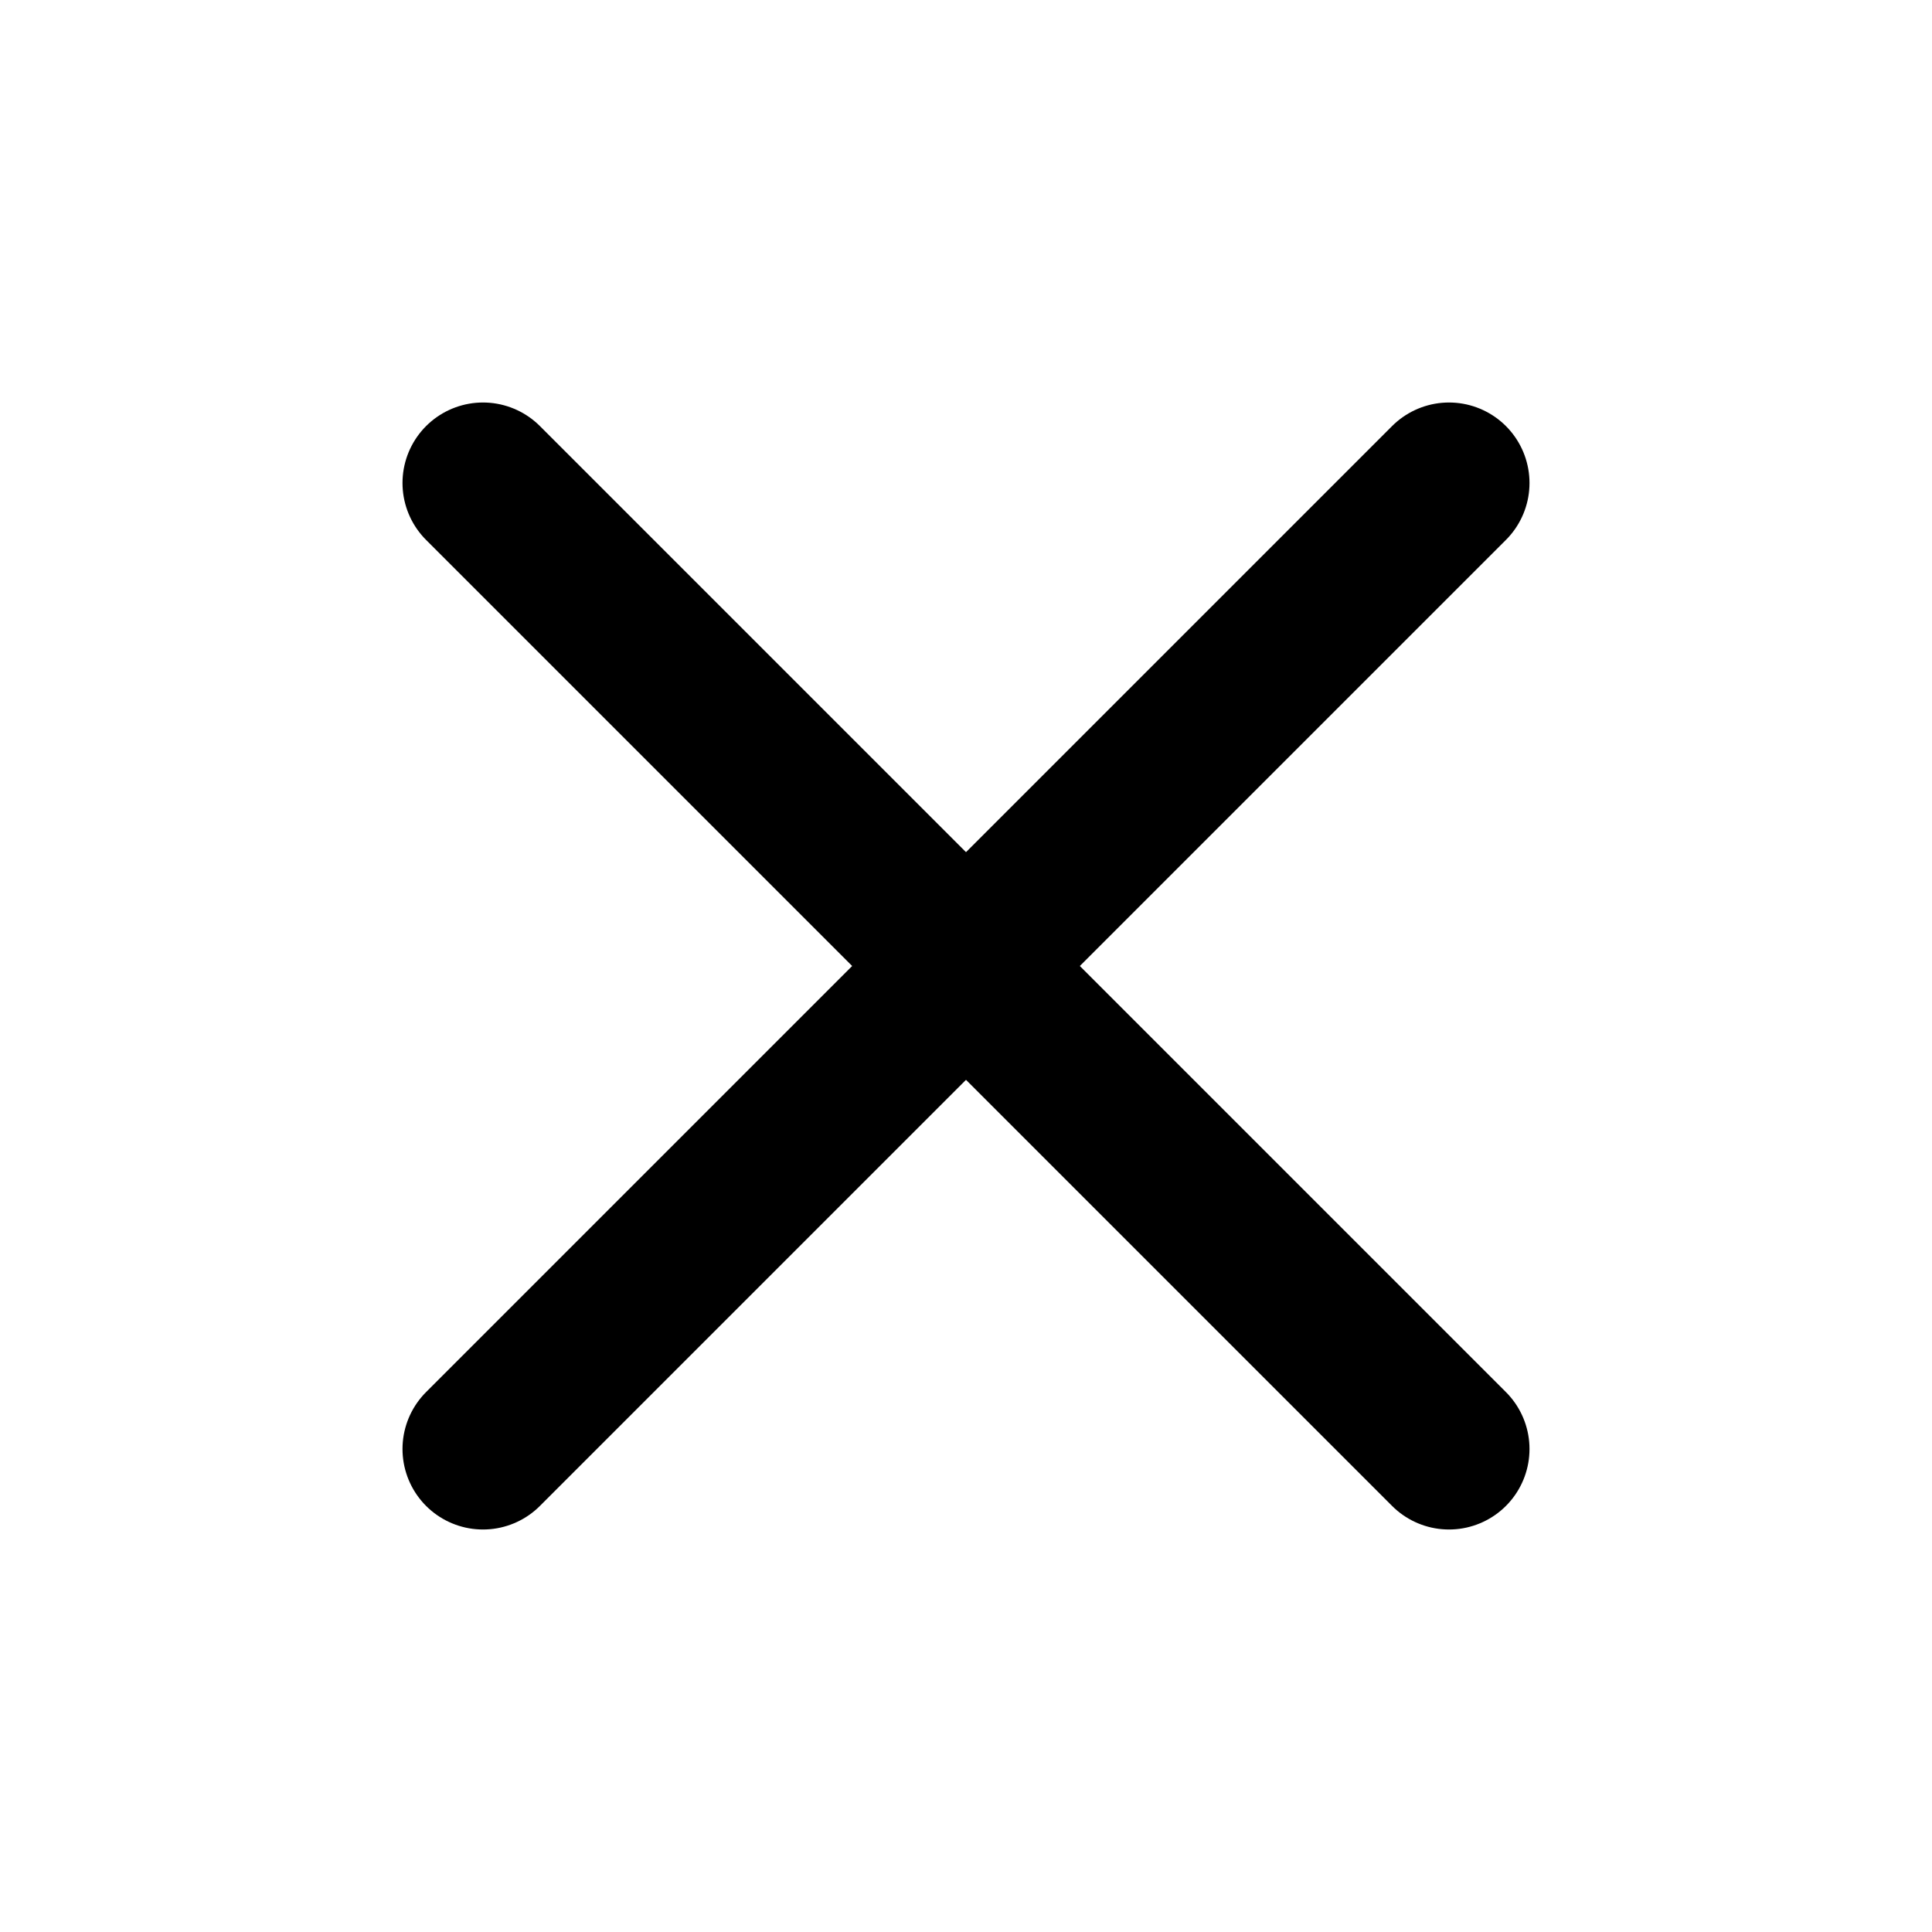
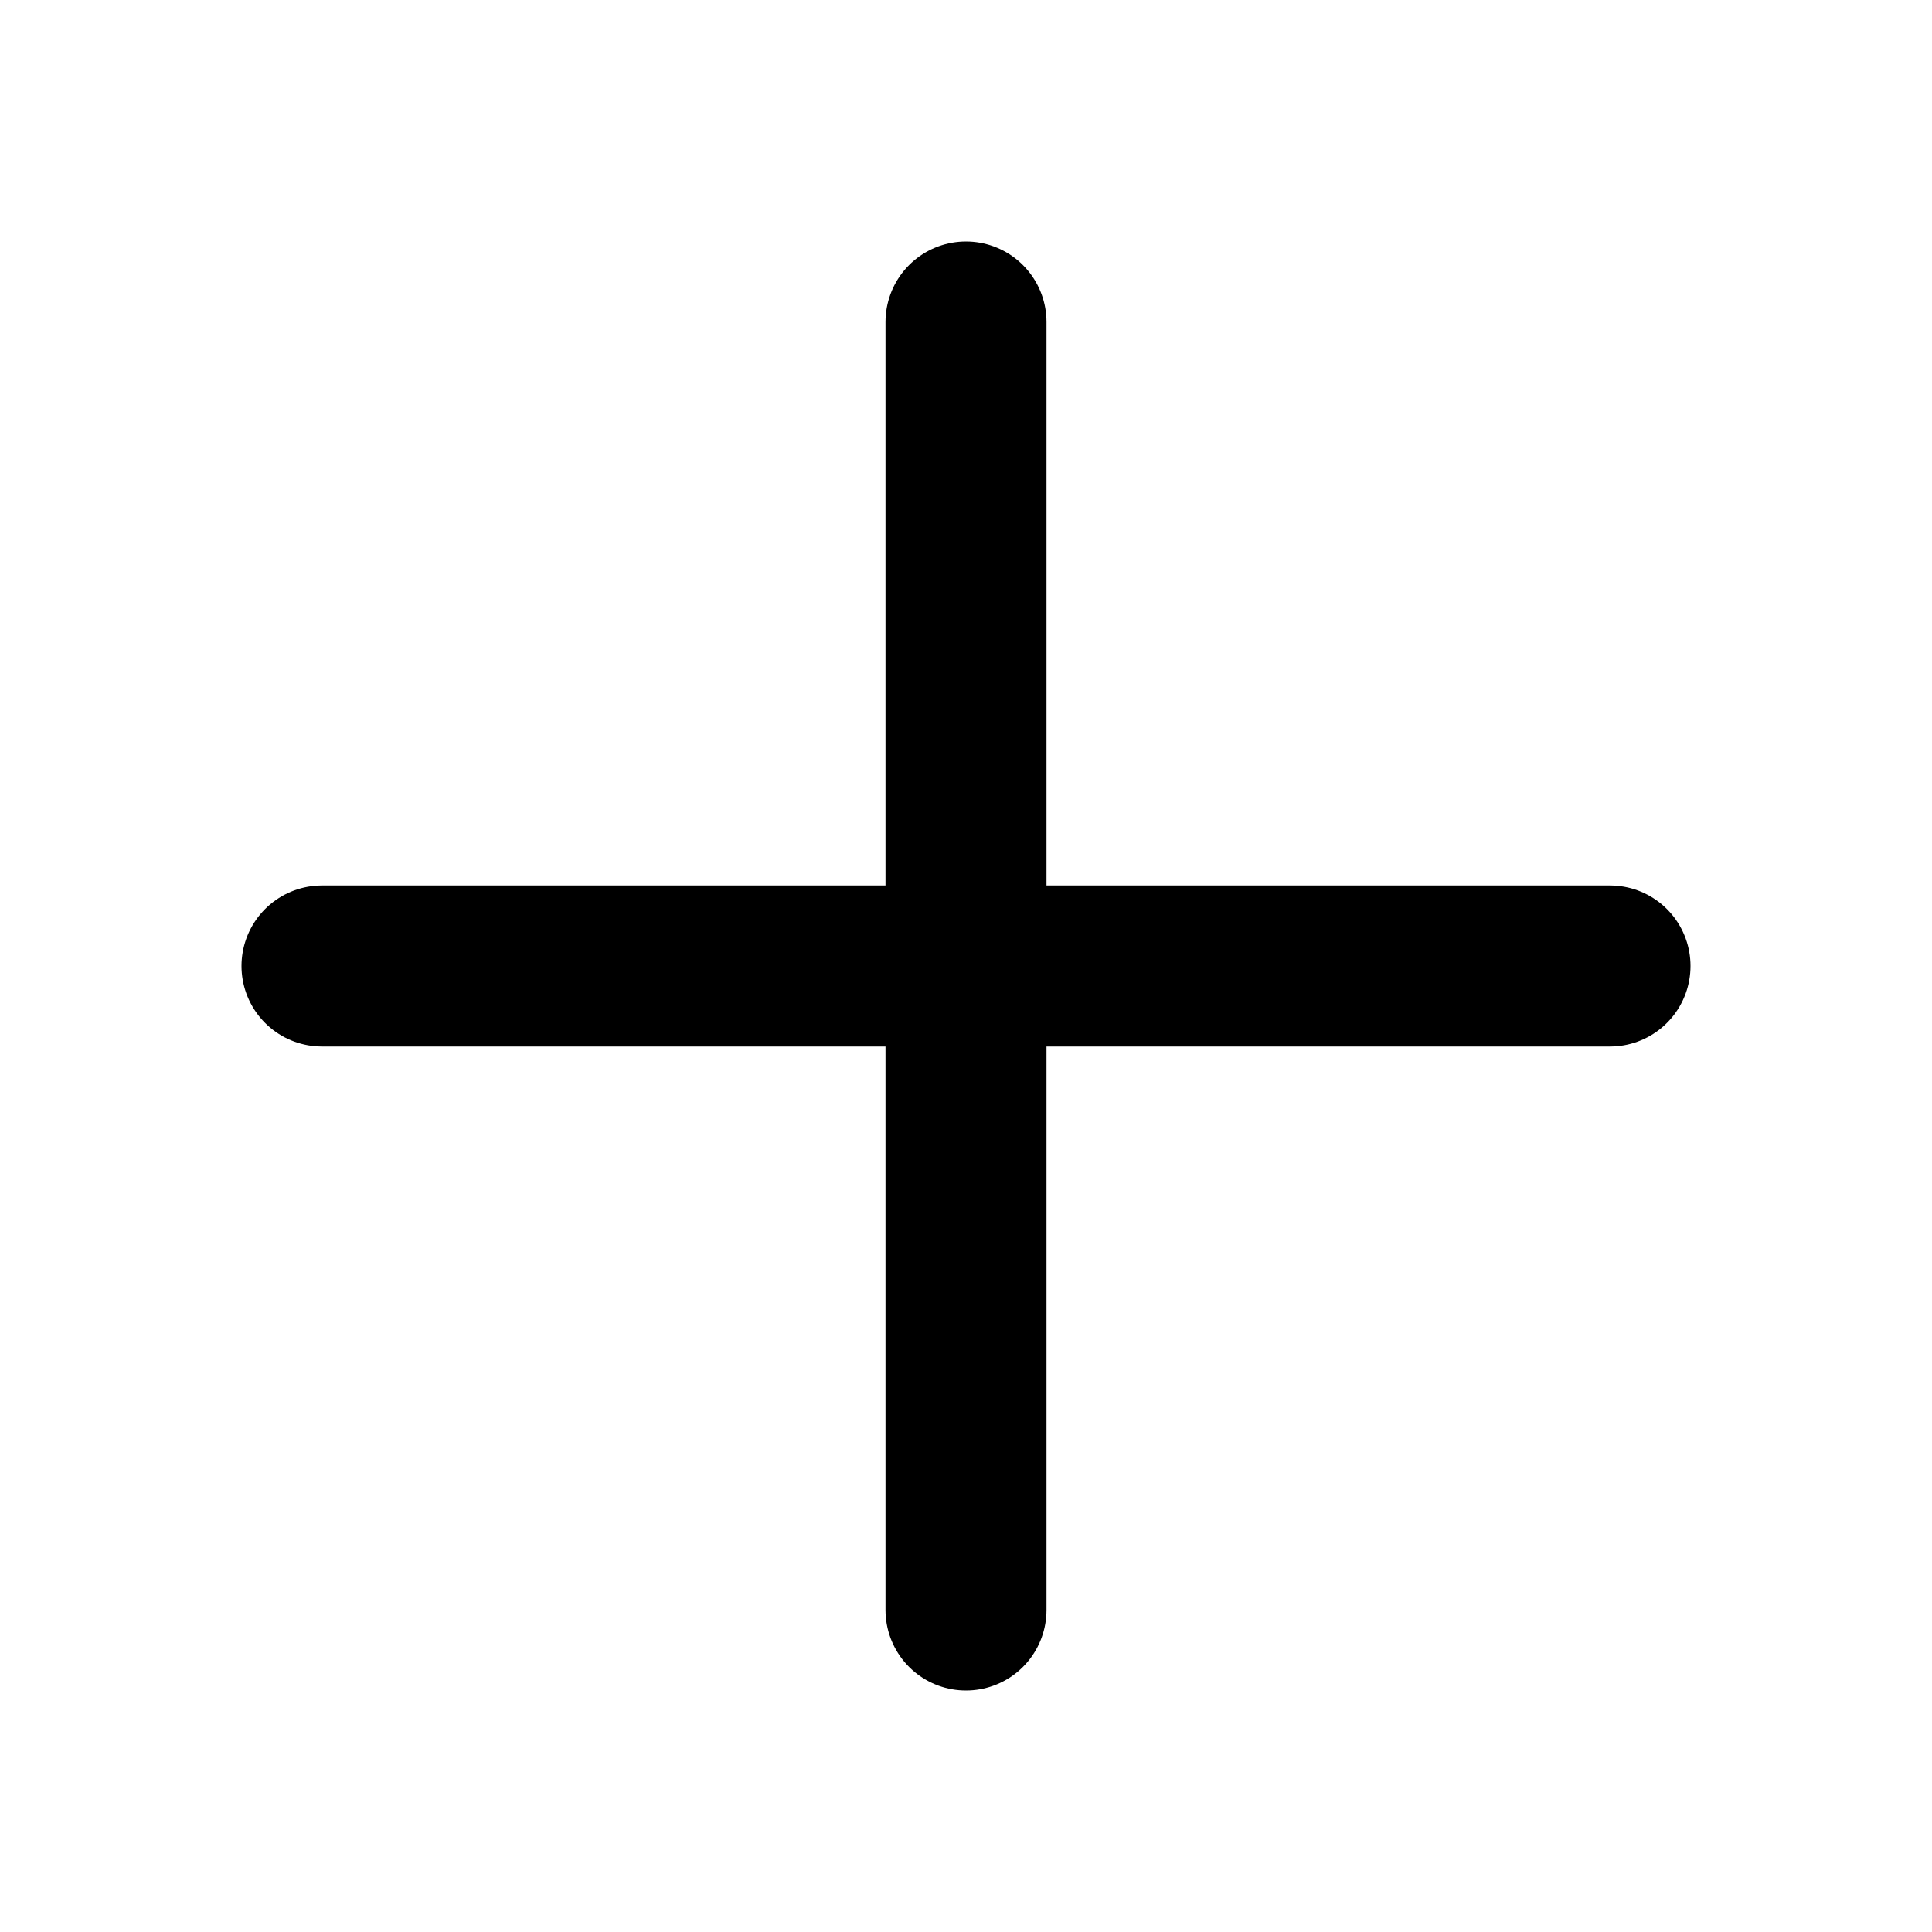
- <svg xmlns="http://www.w3.org/2000/svg" width="24" height="24" viewBox="0 0 24 24" fill="none" stroke="currentColor" stroke-width="2" stroke-linecap="round" stroke-linejoin="round">
-   <line x1="18" y1="6" x2="6" y2="18" />
-   <line x1="6" y1="6" x2="18" y2="18" />
+ <svg xmlns="http://www.w3.org/2000/svg" width="24px" height="24px" viewBox="0 0 24 24" role="img" aria-labelledby="plusIconTitle" stroke="#000000" stroke-width="2" stroke-linecap="round" stroke-linejoin="round" fill="none" color="#000000">
+   <path d="M20 12L4 12M12 4L12 20" />
</svg>
